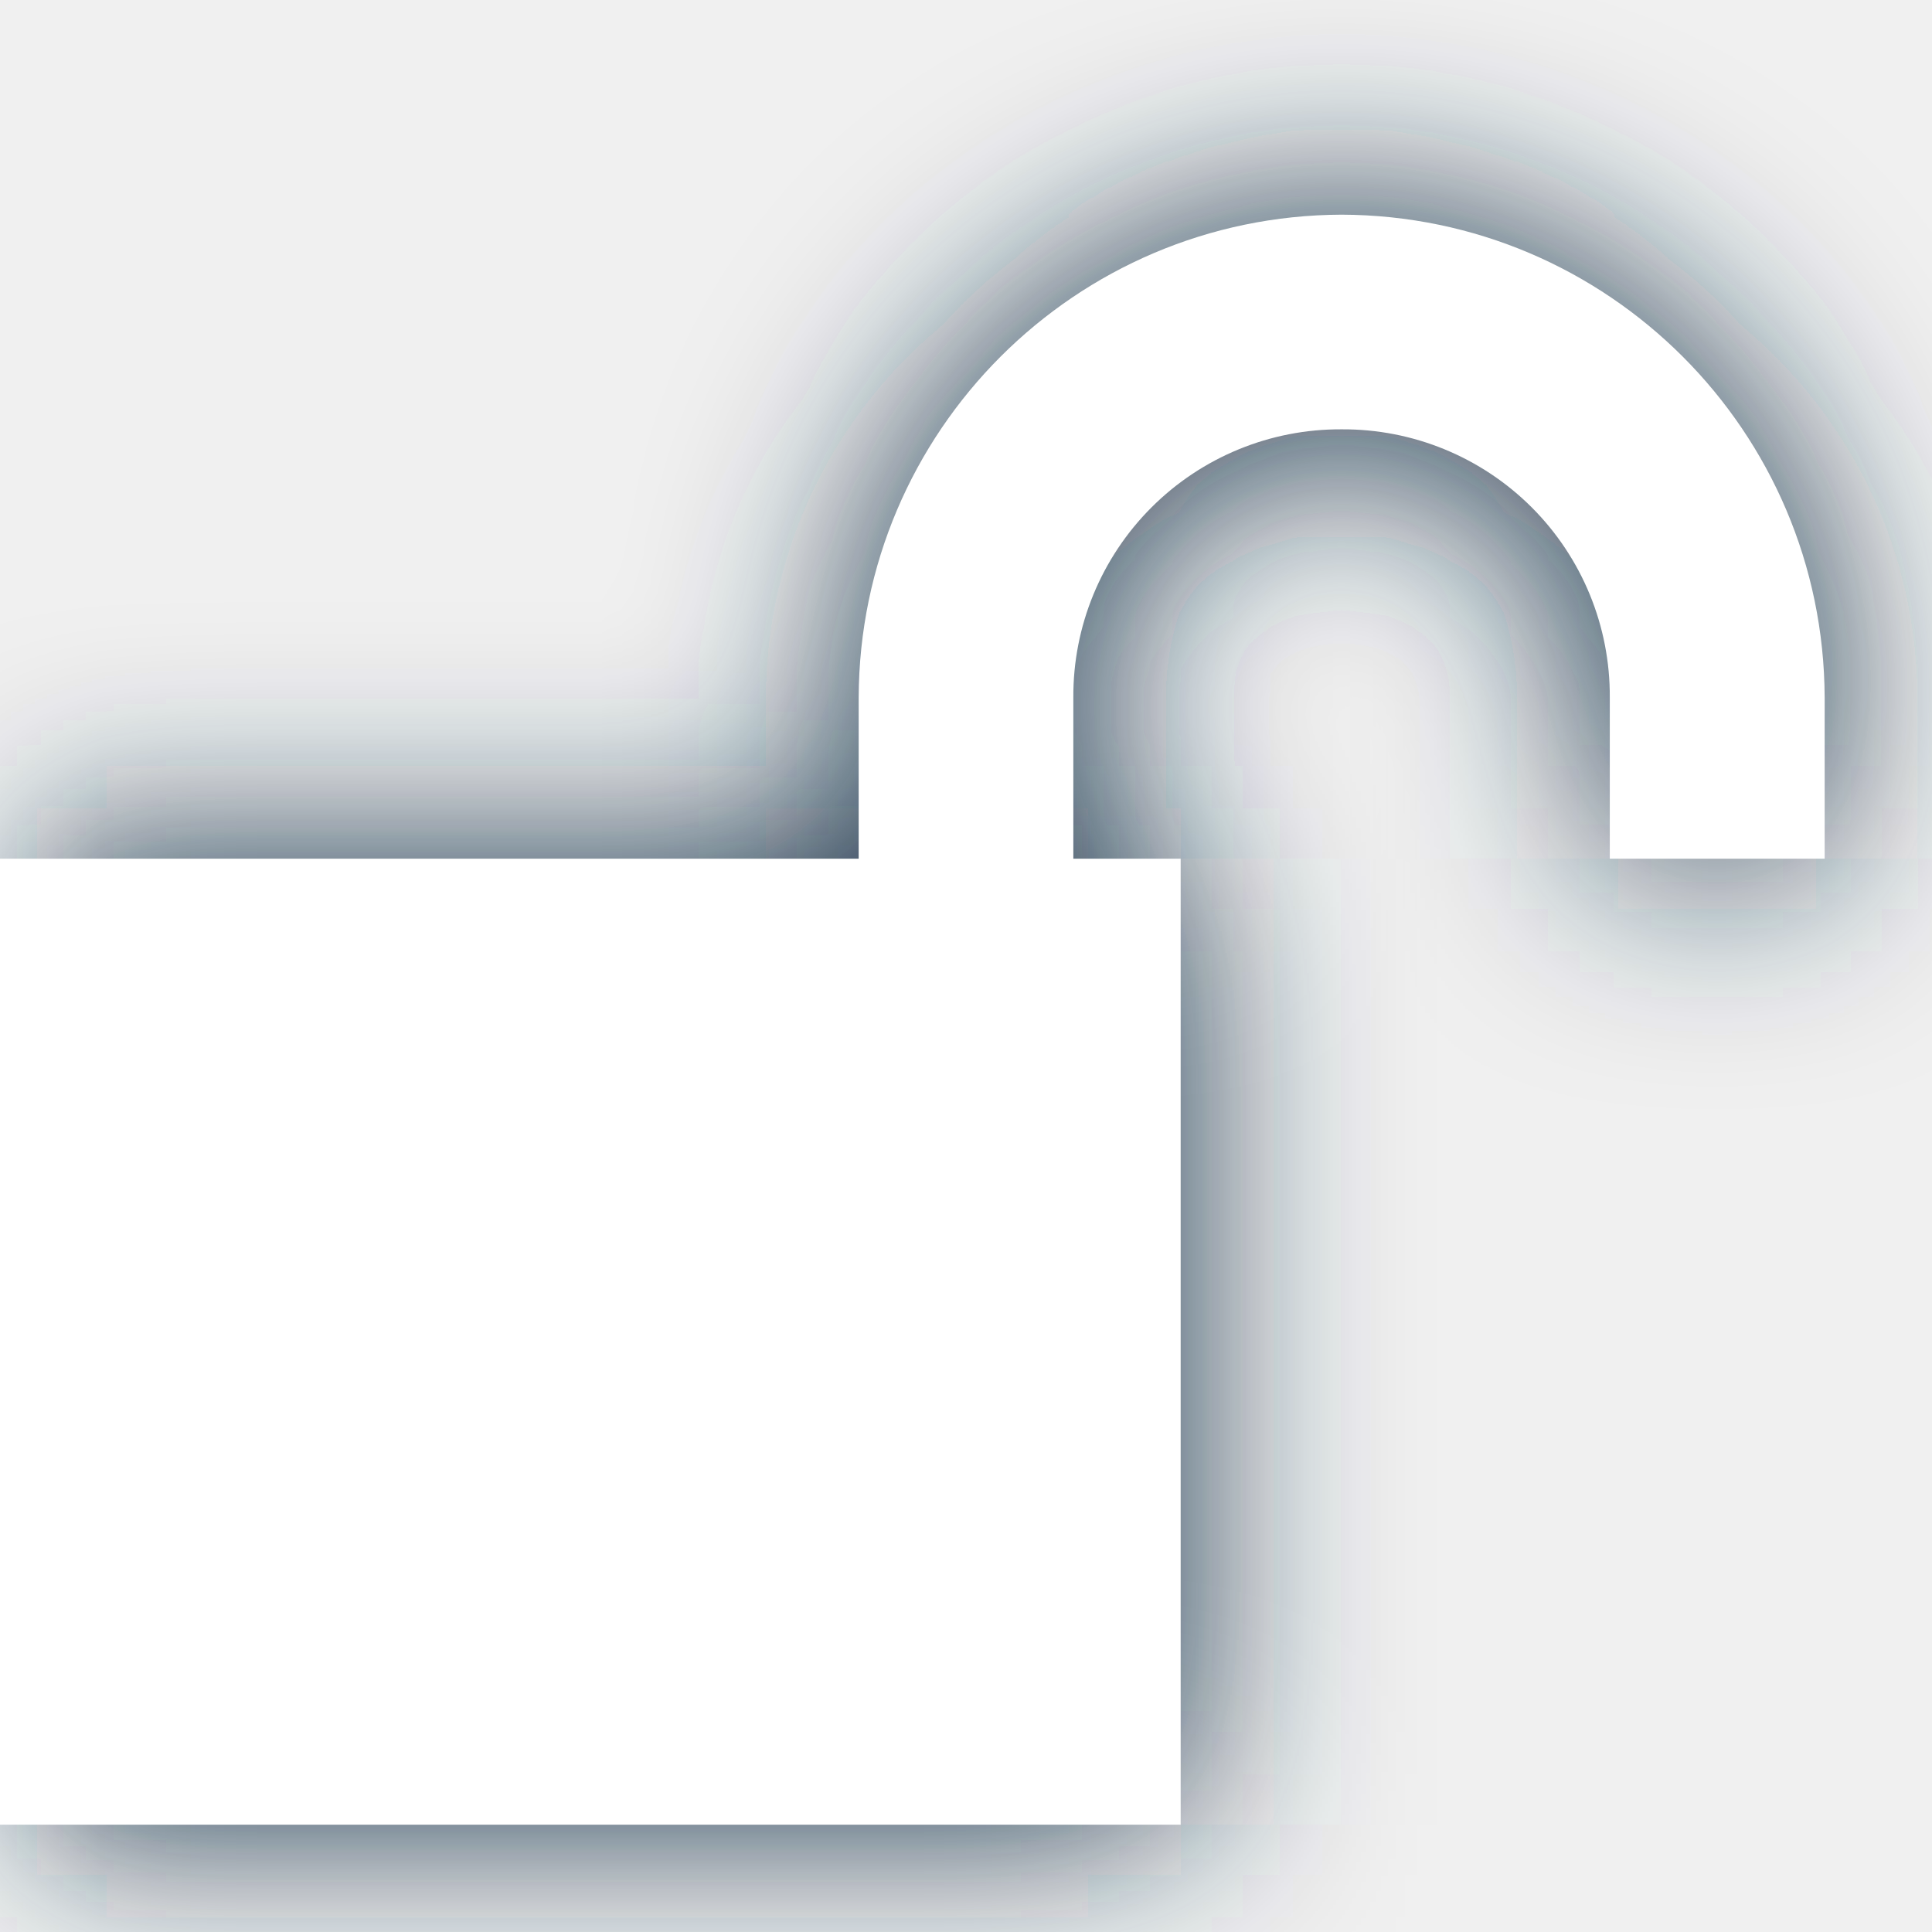
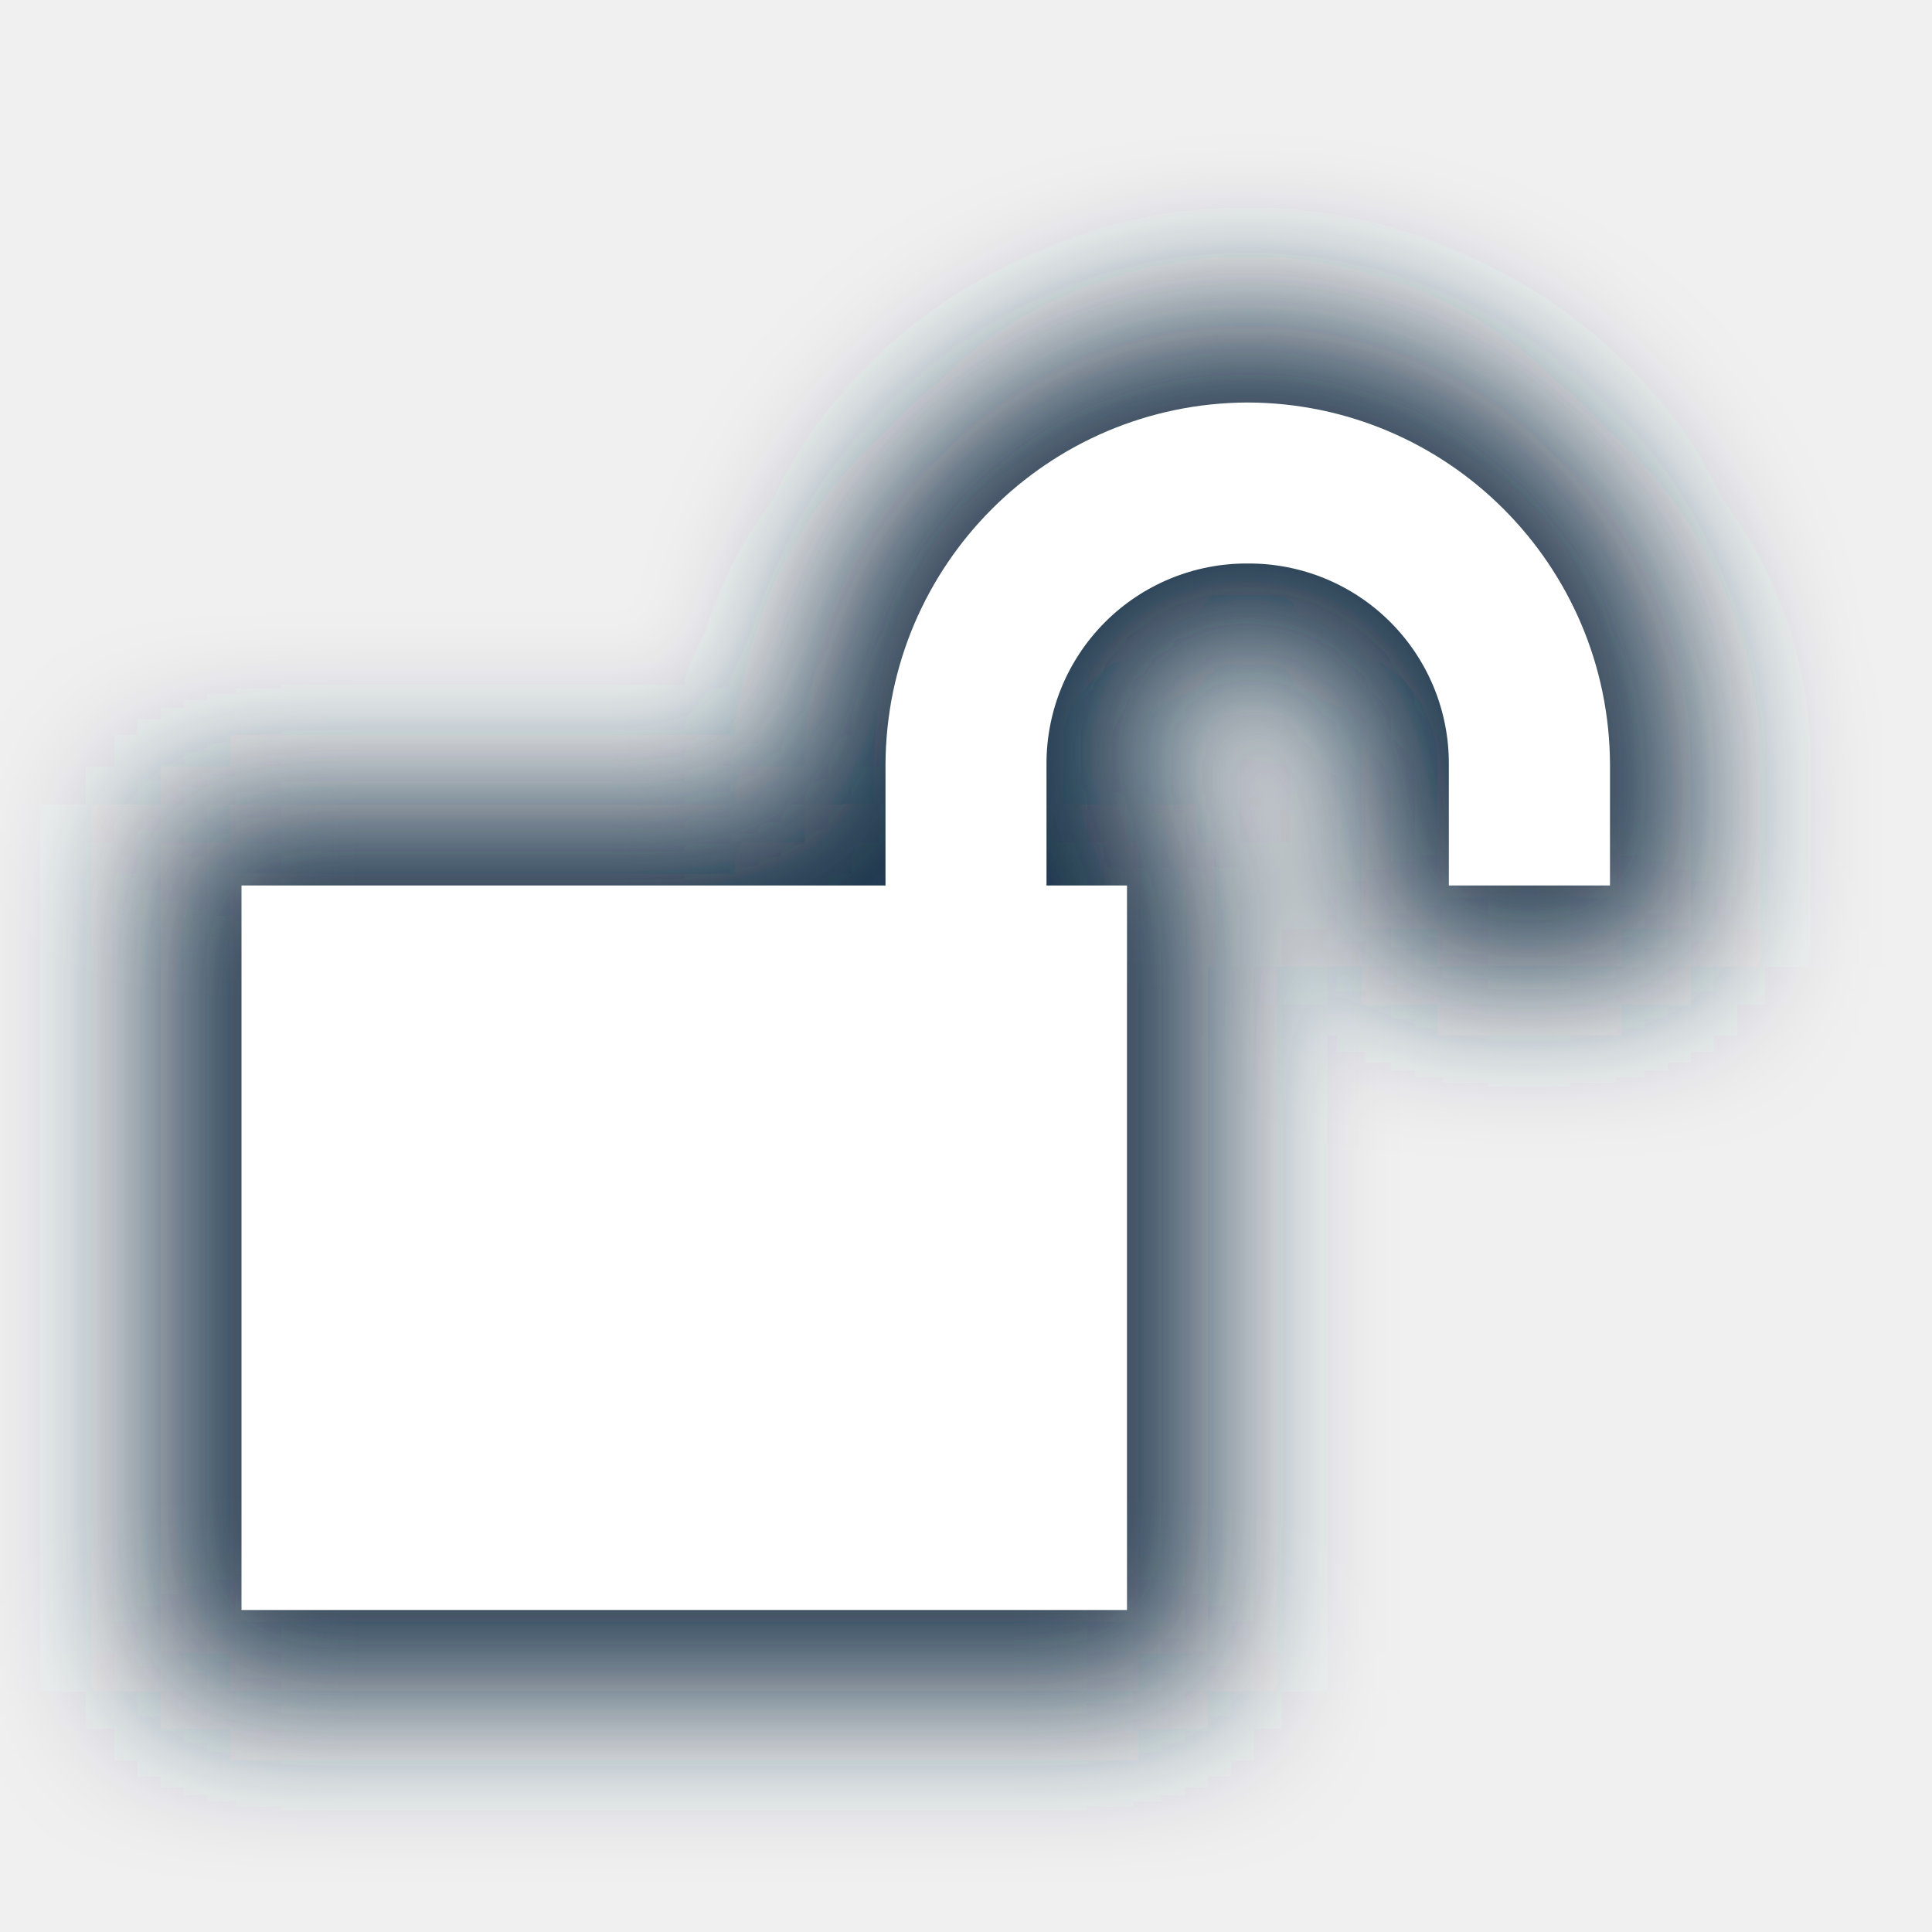
- <svg xmlns="http://www.w3.org/2000/svg" xmlns:xlink="http://www.w3.org/1999/xlink" height="18" width="18">
+ <svg xmlns="http://www.w3.org/2000/svg" xmlns:xlink="http://www.w3.org/1999/xlink" width="24" height="24">
  <defs>
-     <path id="a" d="M12.5 2A4.515 4.515 0 0 0 8 6.5V8H0v9h11V8h-1V6.5A2.485 2.485 0 0 1 12.5 4a2.483 2.483 0 0 1 2.498 2.499V8H17V6.5A4.515 4.515 0 0 0 12.5 2z" />
+     <path id="a" d="M15.5 5A4.515 4.515 0 0 0 11 9.5V11H3v9h11v-9h-1V9.5A2.485 2.485 0 0 1 15.5 7a2.483 2.483 0 0 1 2.498 2.499V11H20V9.5A4.515 4.515 0 0 0 15.5 5z" />
  </defs>
-   <use xlink:href="#a" fill="#1f364c" style="filter: blur(1px)" />
-   <use xlink:href="#a" fill="#fff" />
+   <use fill="#1f364c" stroke="#1f364c" stroke-width="2" filter="blur(1px)" xlink:href="#a" />
+   <use fill="#fff" xlink:href="#a" />
</svg>
